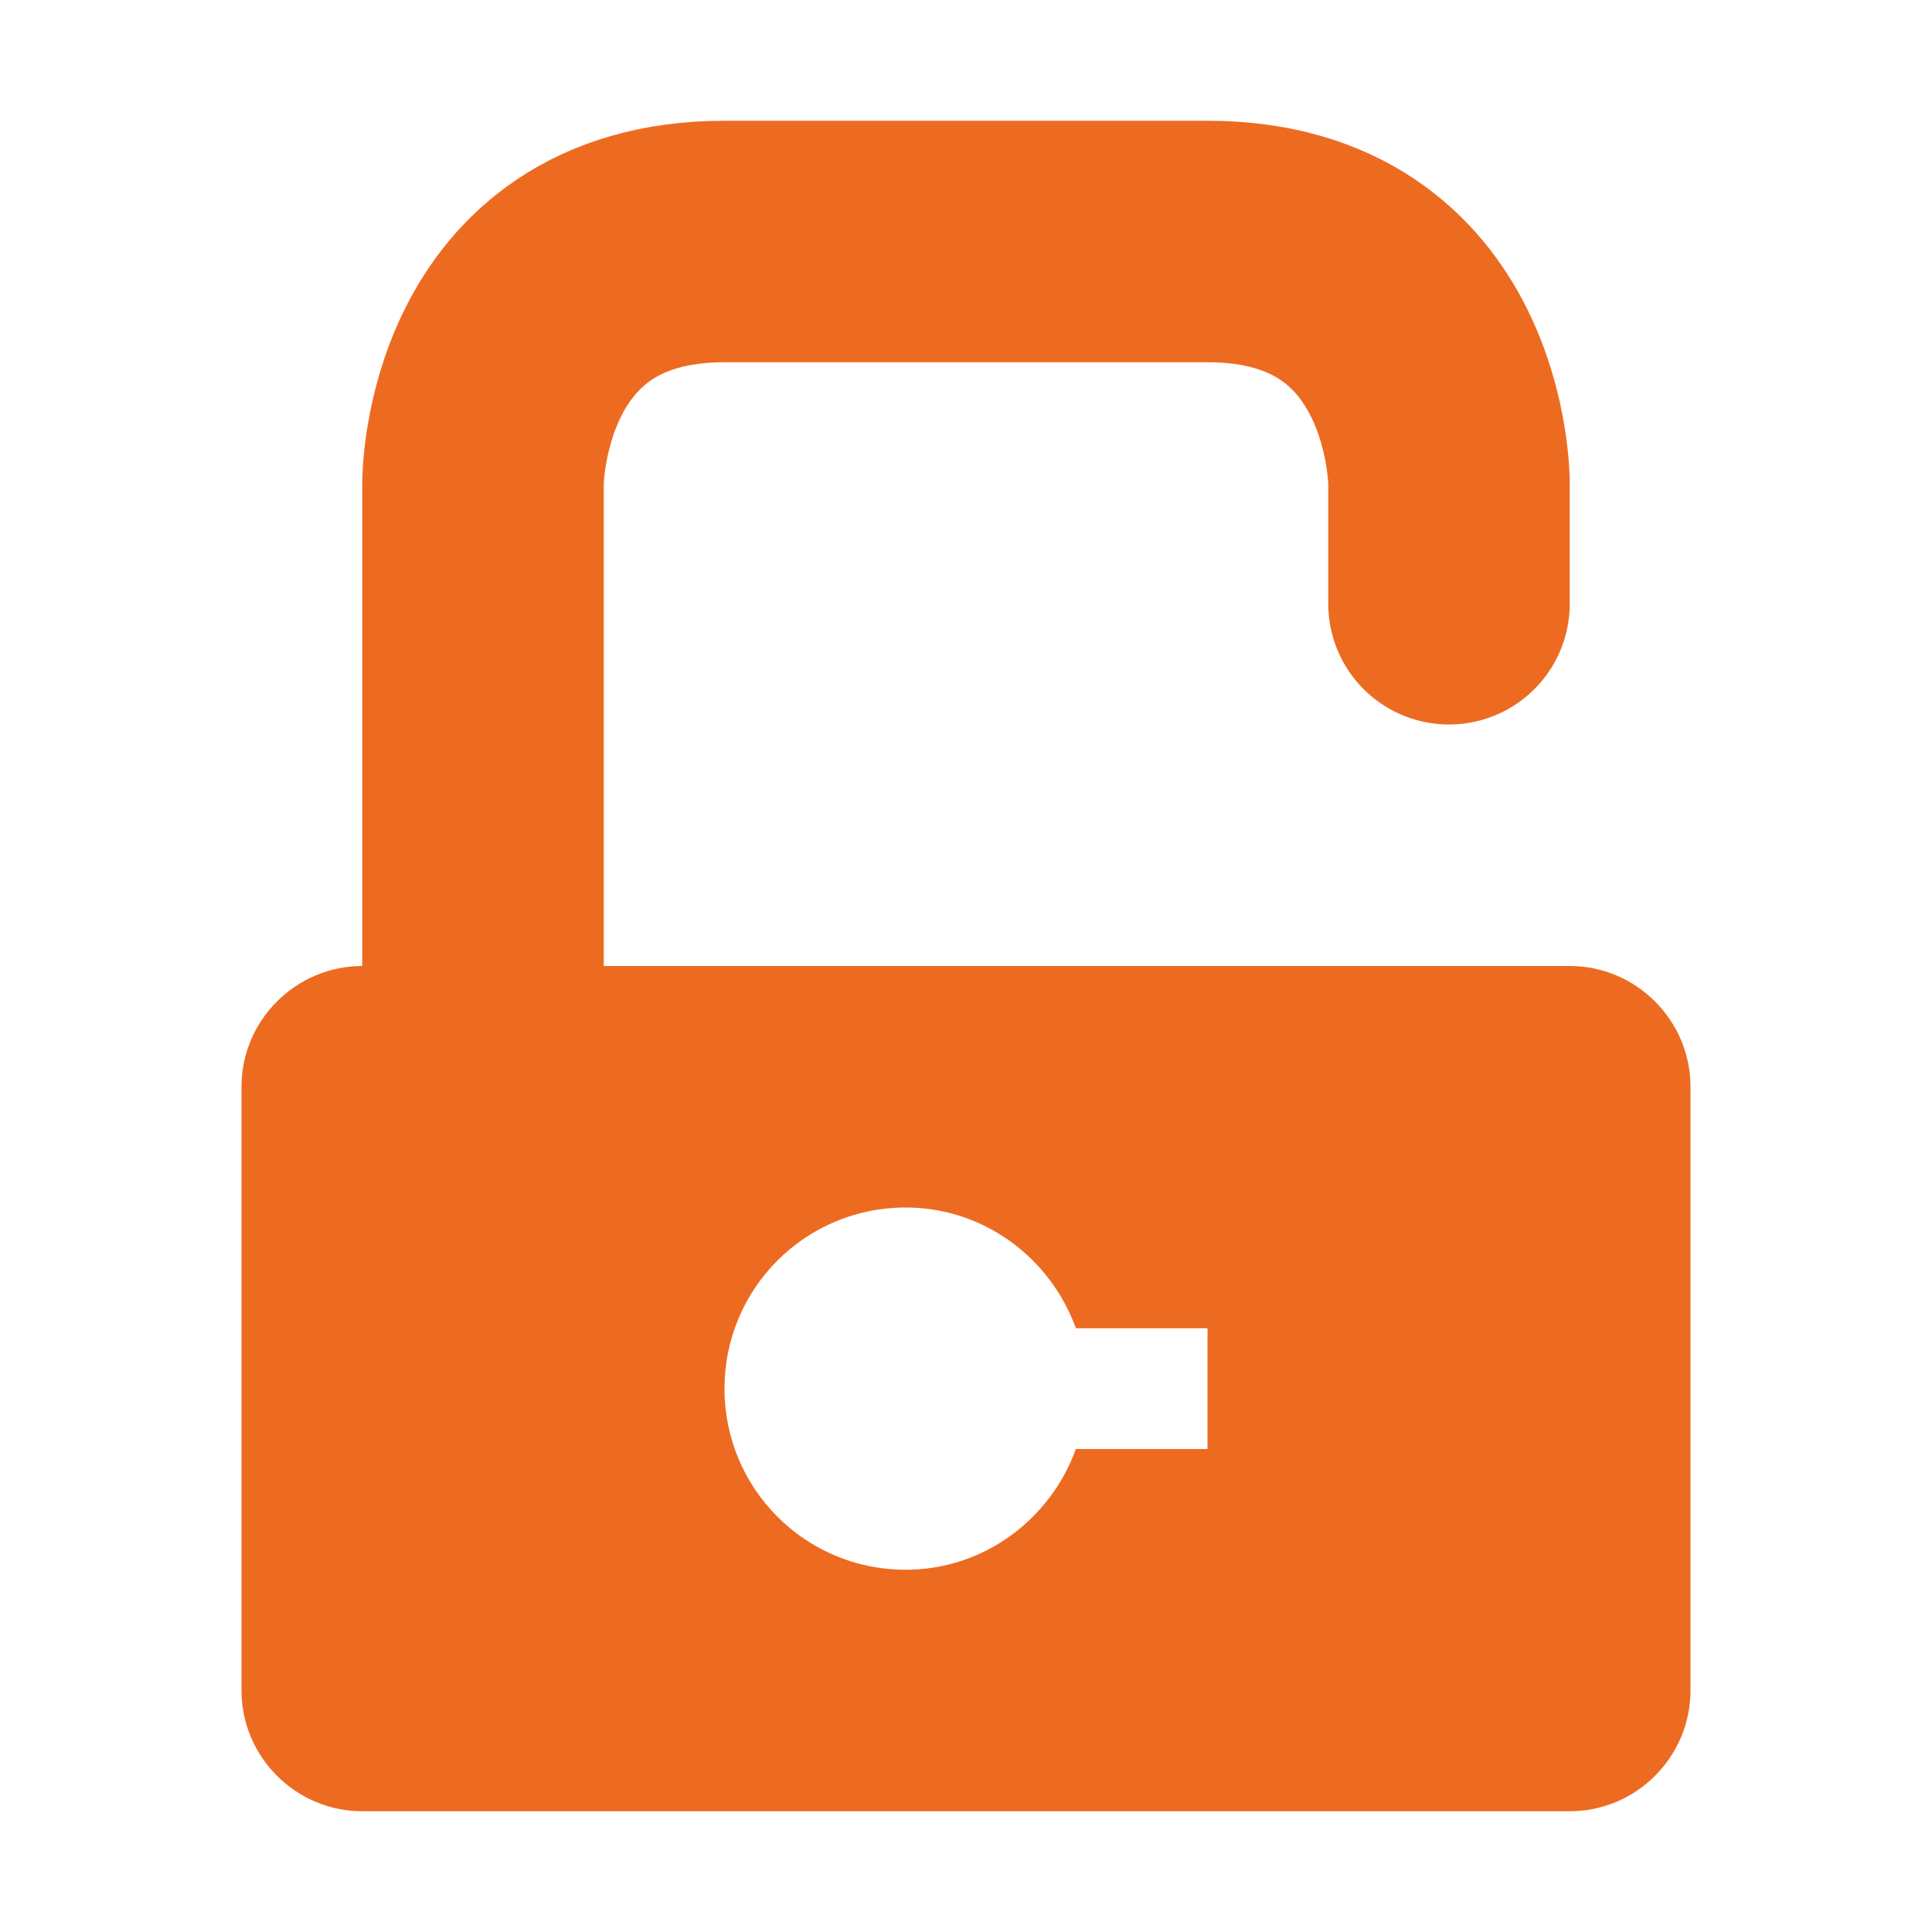
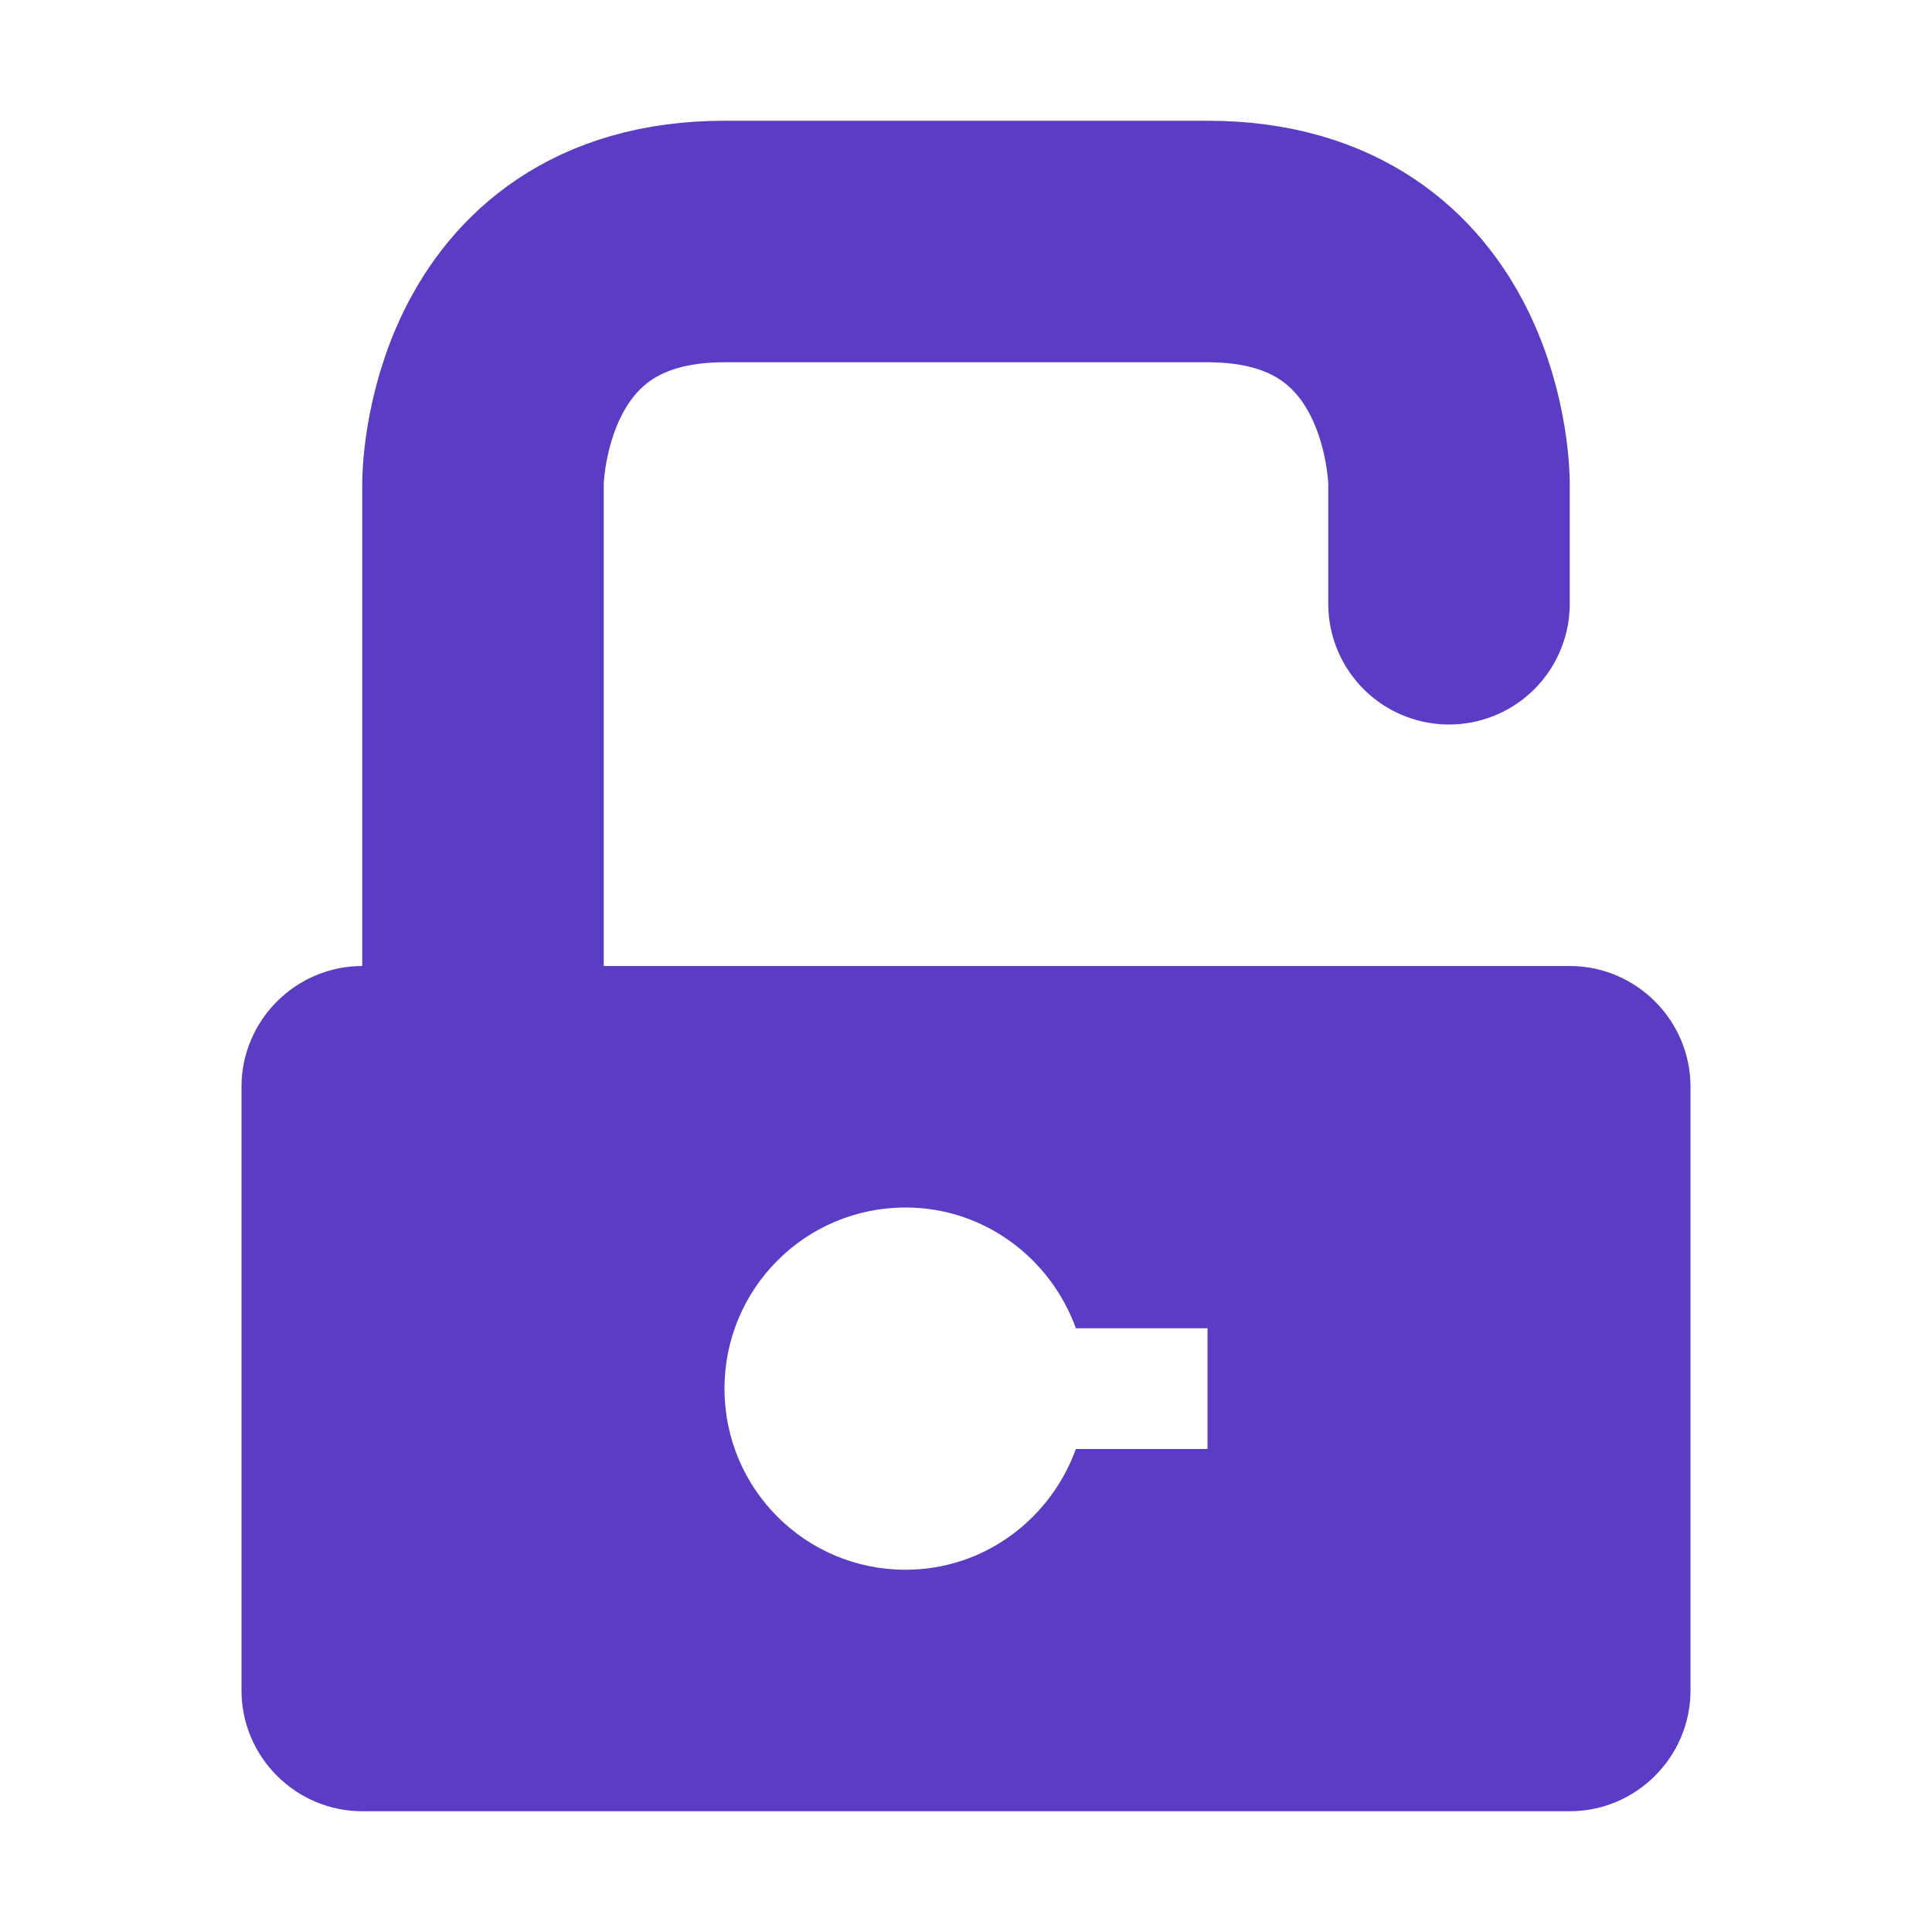
<svg xmlns="http://www.w3.org/2000/svg" version="1.0" id="Layer_1" x="0px" y="0px" viewBox="0 0 16 16" enable-background="new 0 0 16 16" xml:space="preserve">
  <g id="lock_x5F_open">
-     <path fill="none" stroke="#ED6B21" stroke-width="2" stroke-linecap="round" stroke-miterlimit="10" d="M4,8V4c0,0,0-2,2-2   c1,0,3,0,4,0c2,0,2,2,2,2v1" />
-     <path fill="#ED6B21" d="M13,8H3C2.45,8,2,8.45,2,9v5c0,0.55,0.45,1,1,1h10c0.55,0,1-0.45,1-1V9C14,8.45,13.55,8,13,8z M10,12H8.91   c-0.21,0.58-0.76,1-1.41,1C6.67,13,6,12.33,6,11.5S6.67,10,7.5,10c0.65,0,1.2,0.42,1.41,1H10V12z" />
+     <path fill="none" stroke="#5B3CC4" stroke-width="2" stroke-linecap="round" stroke-miterlimit="10" d="M4,8V4c0,0,0-2,2-2   c1,0,3,0,4,0c2,0,2,2,2,2v1" />
+     <path fill="#5B3CC4" d="M13,8H3C2.45,8,2,8.45,2,9v5c0,0.55,0.45,1,1,1h10c0.55,0,1-0.45,1-1V9C14,8.45,13.55,8,13,8z M10,12H8.91   c-0.21,0.58-0.76,1-1.41,1C6.67,13,6,12.33,6,11.5S6.67,10,7.5,10c0.65,0,1.2,0.42,1.41,1H10V12z" />
  </g>
</svg>
